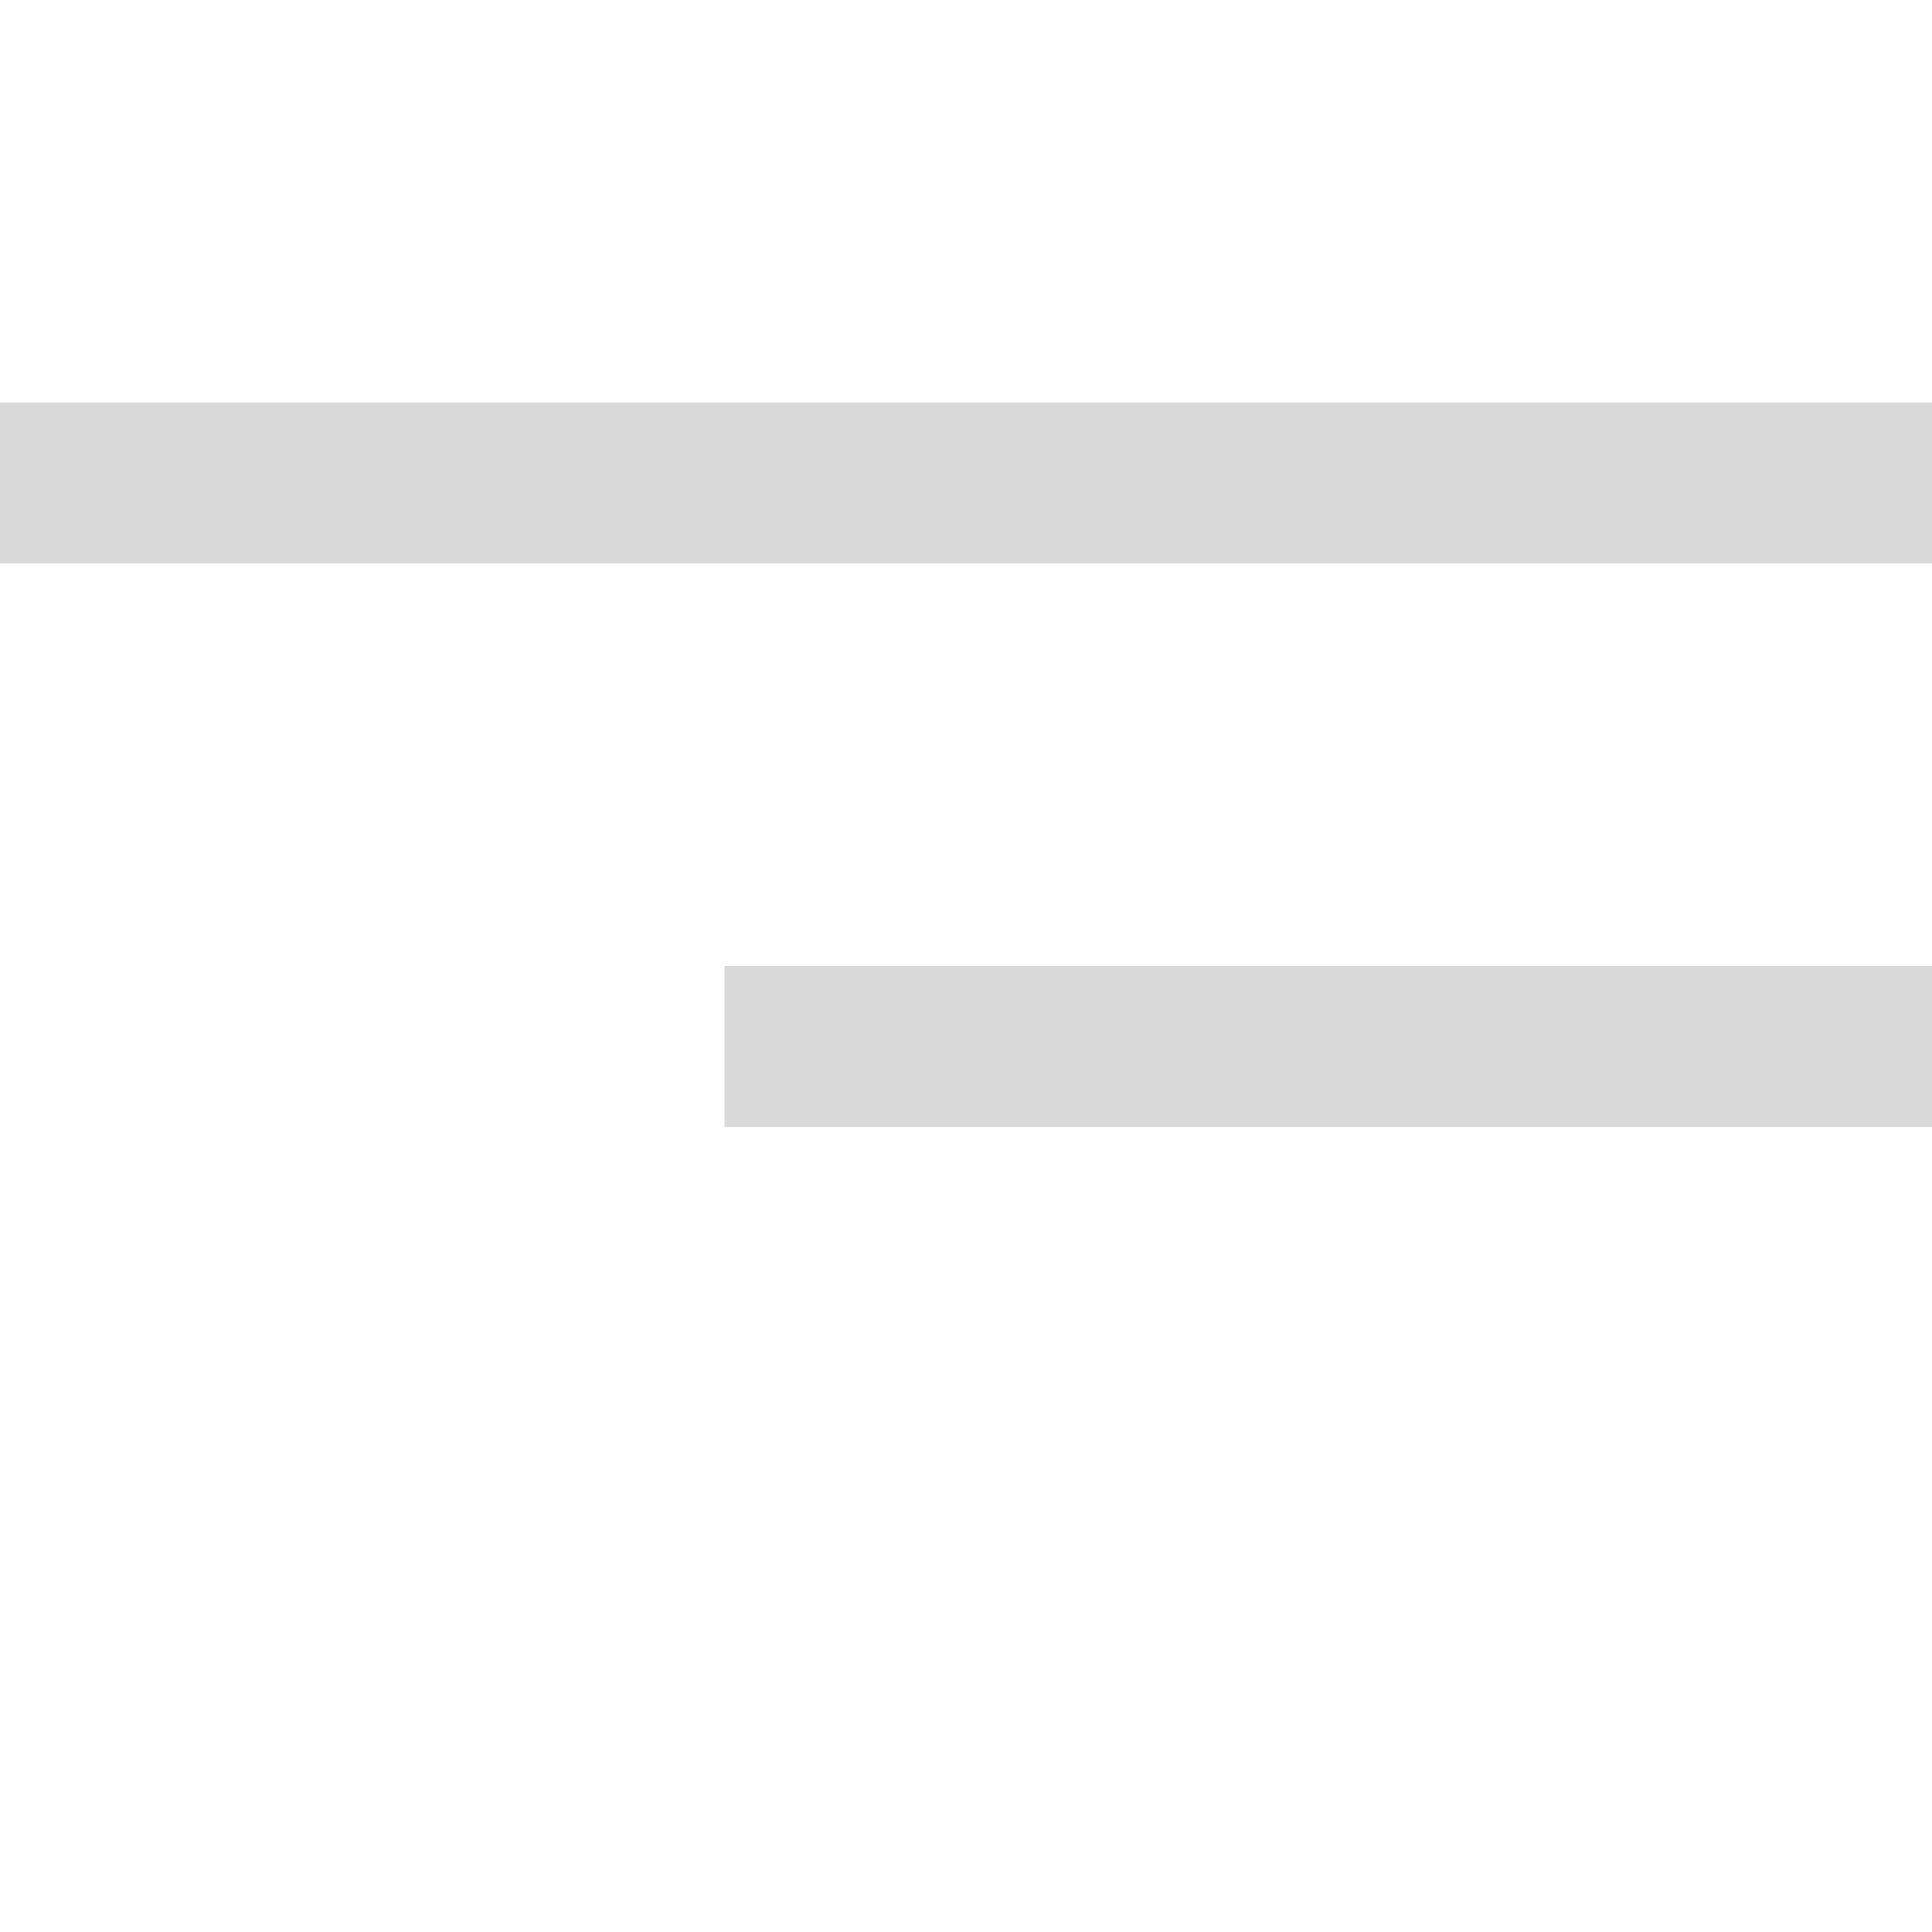
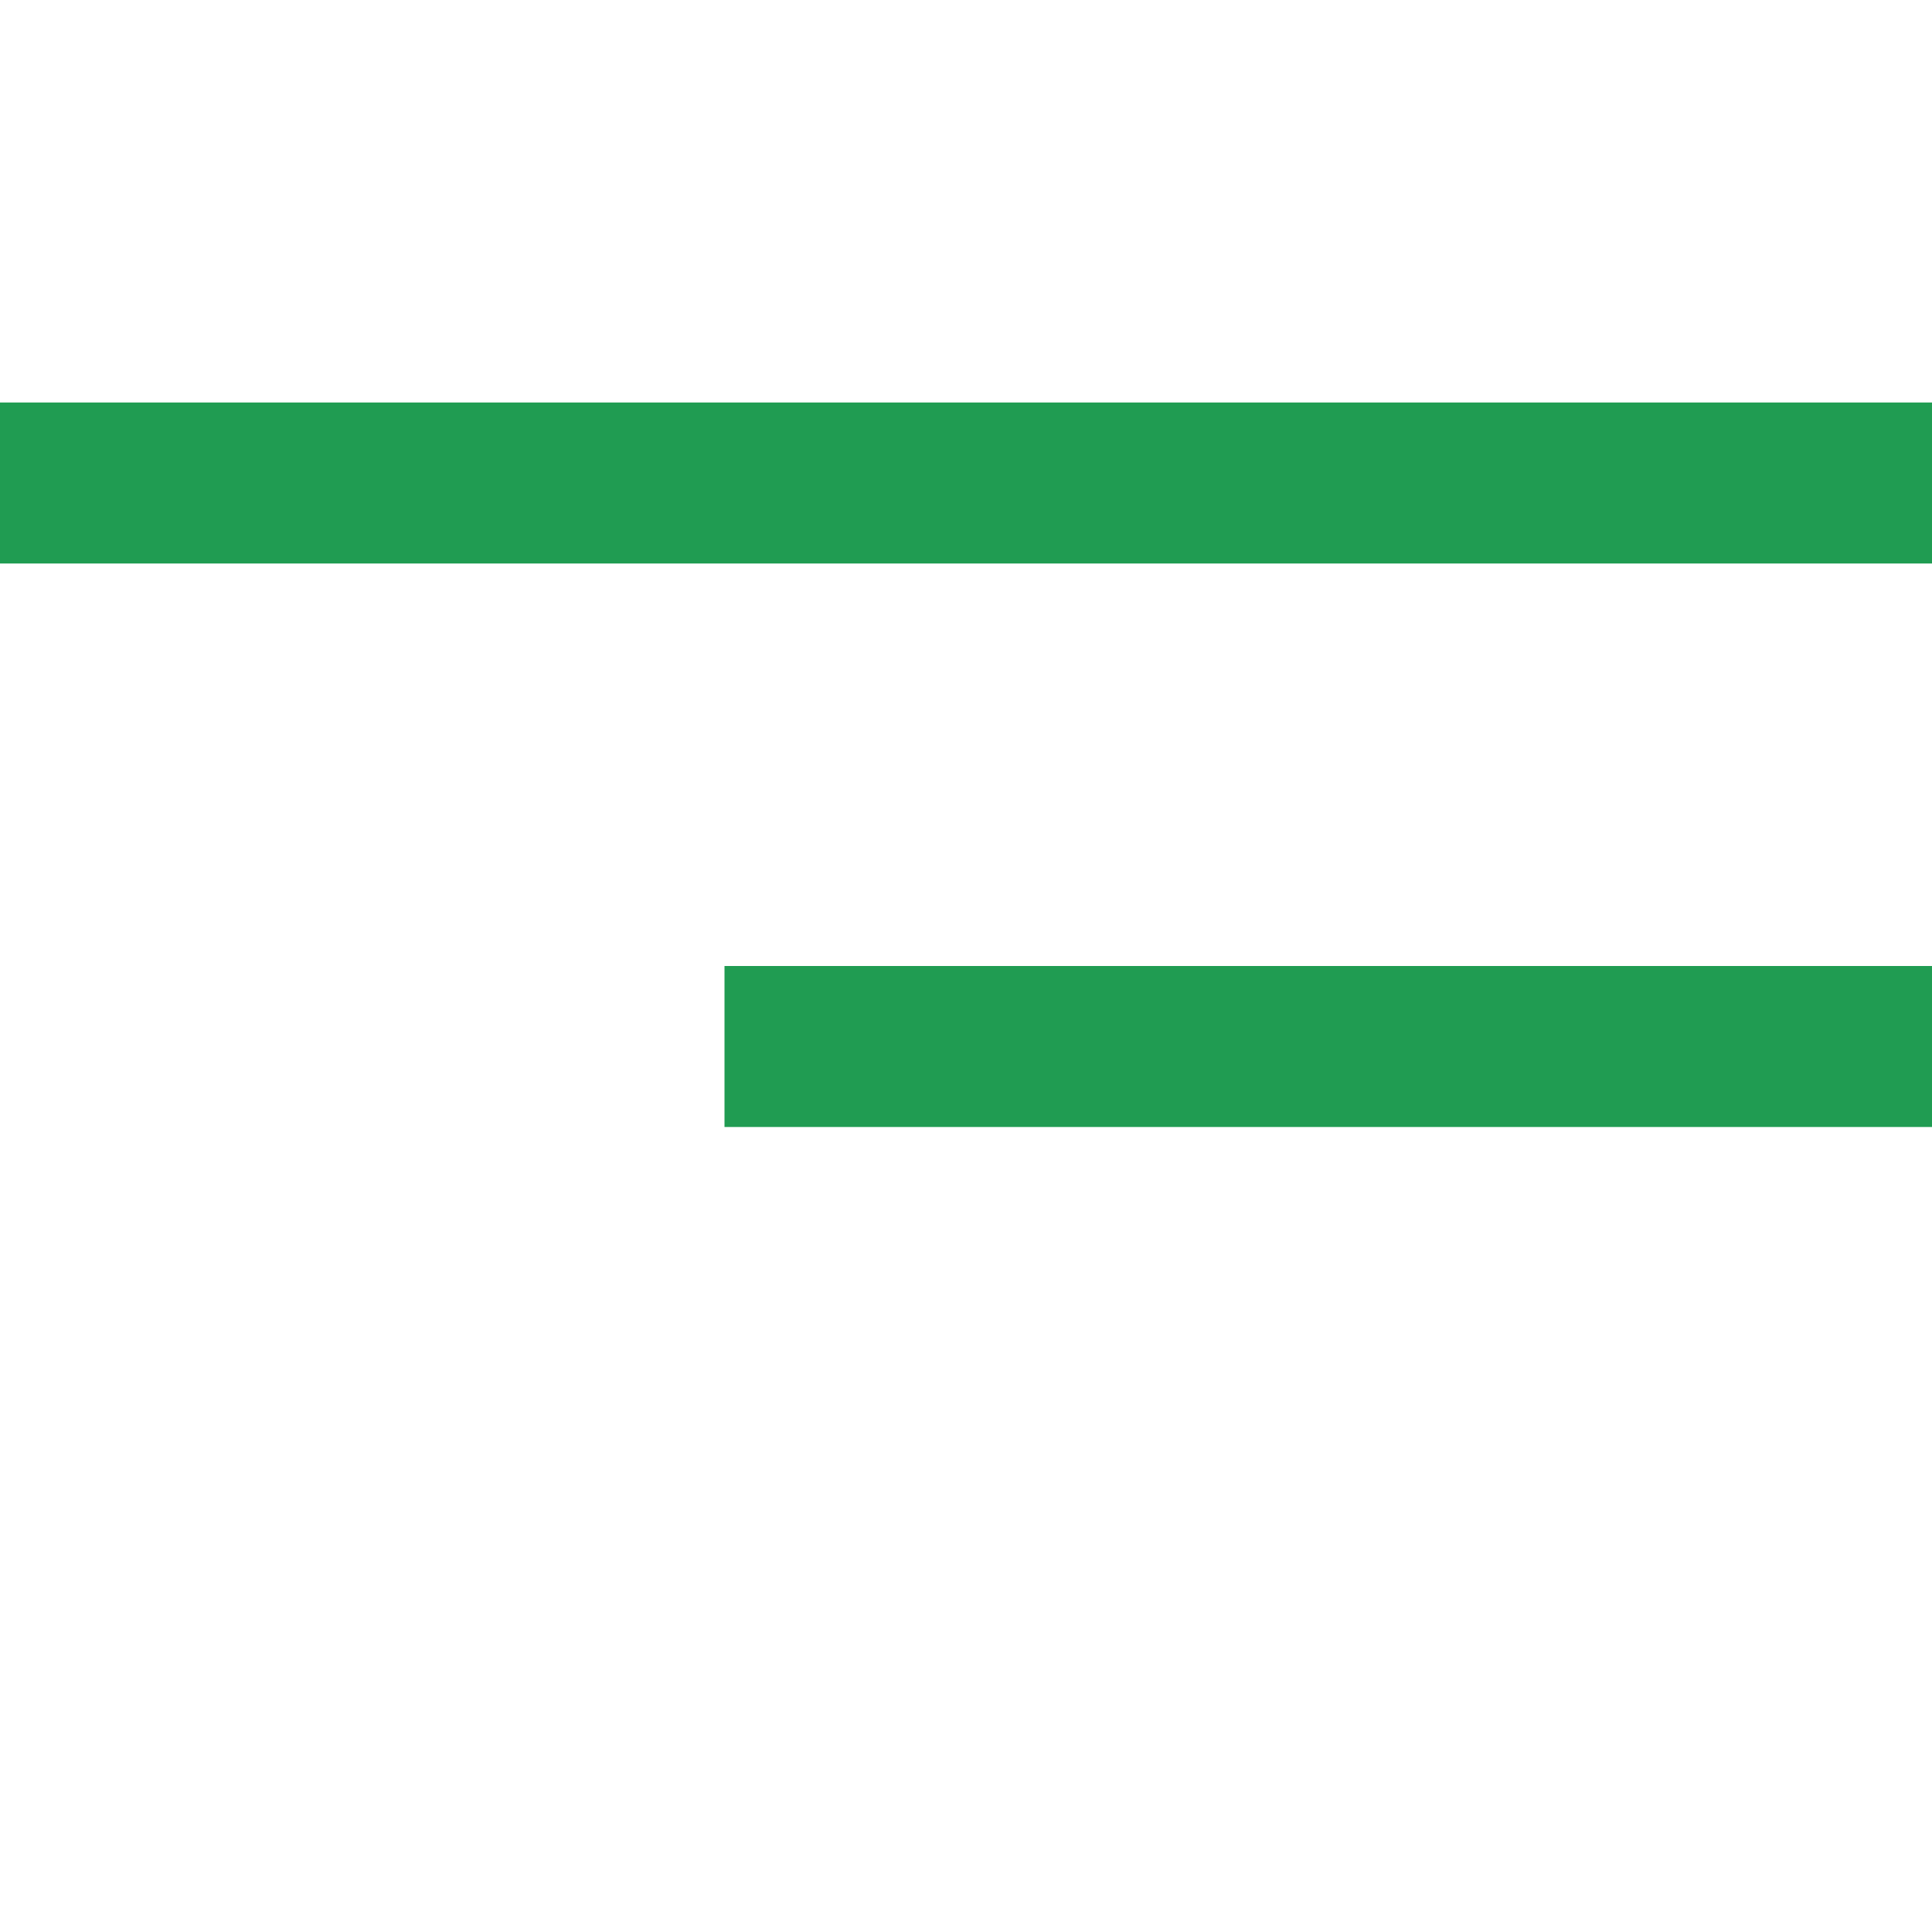
<svg xmlns="http://www.w3.org/2000/svg" width="24" height="24" viewBox="0 0 24 24" fill="none">
-   <rect y="5" width="24" height="2" fill="#D9D9D9" />
-   <rect x="9" y="12" width="15" height="2" fill="#D9D9D9" />
+   <rect y="5" width="24" height="2" fill="#209C52" />
+   <rect x="9" y="12" width="15" height="2" fill="#209C52" />
</svg>
